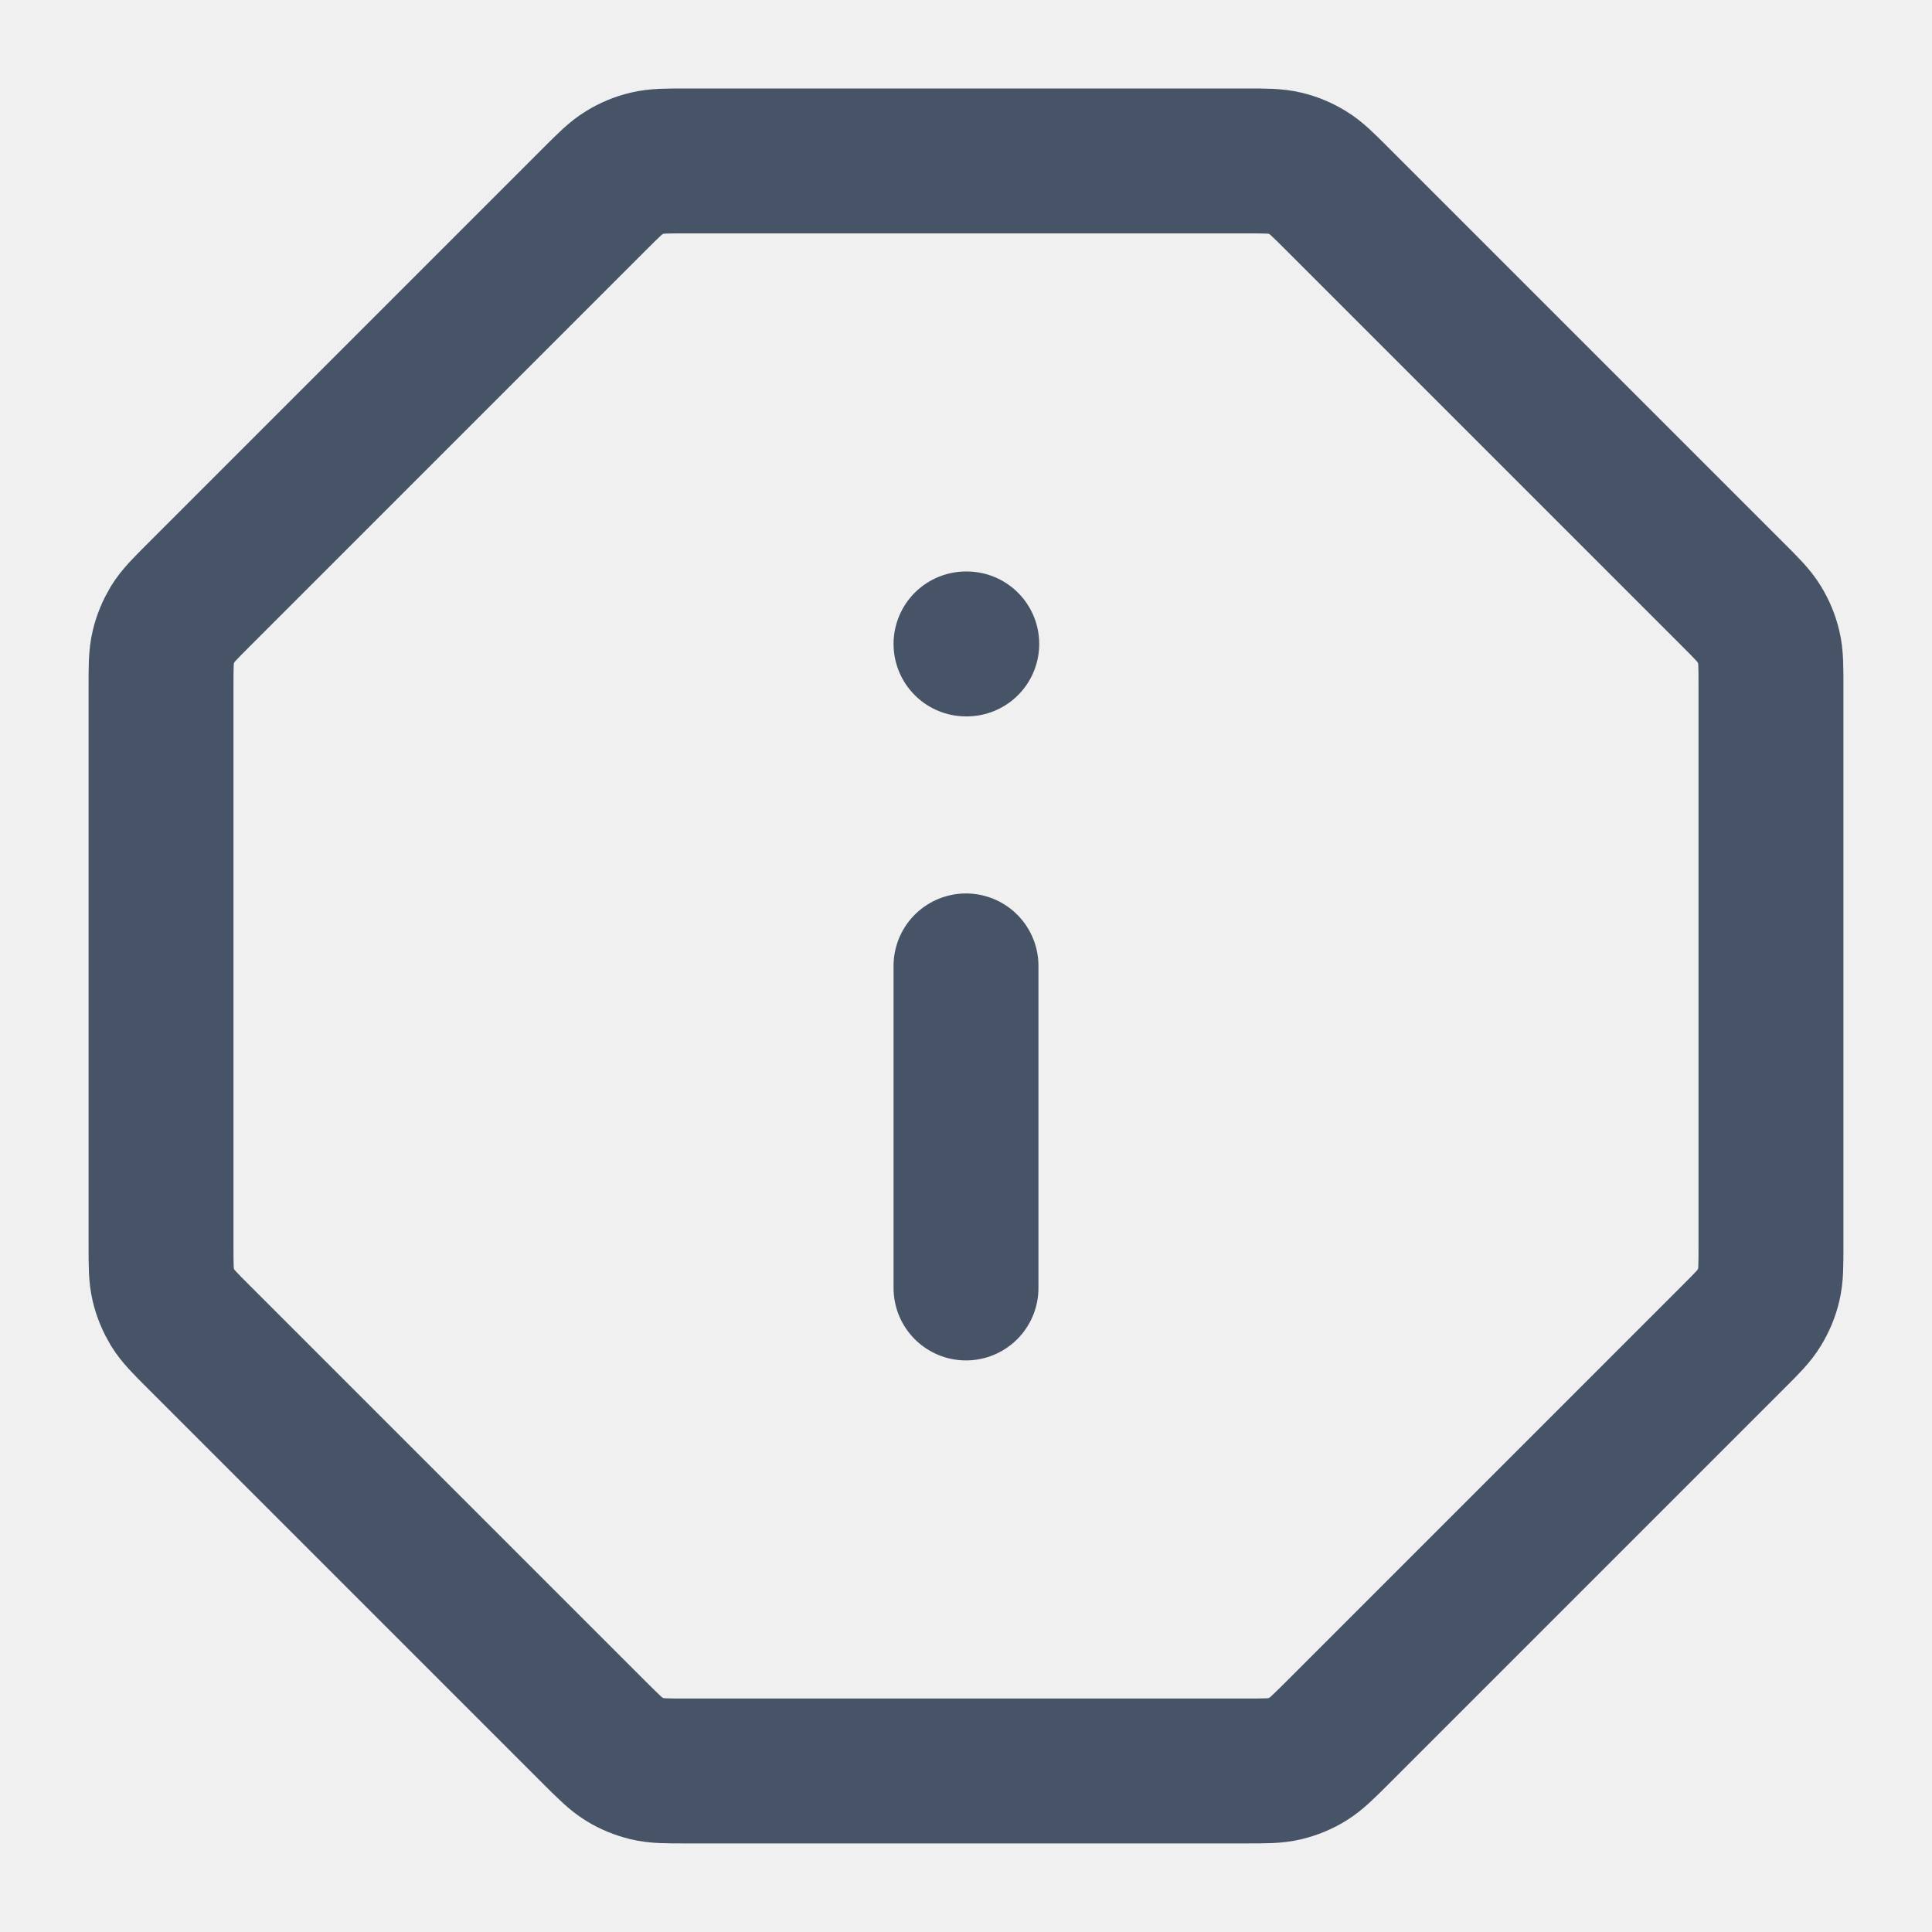
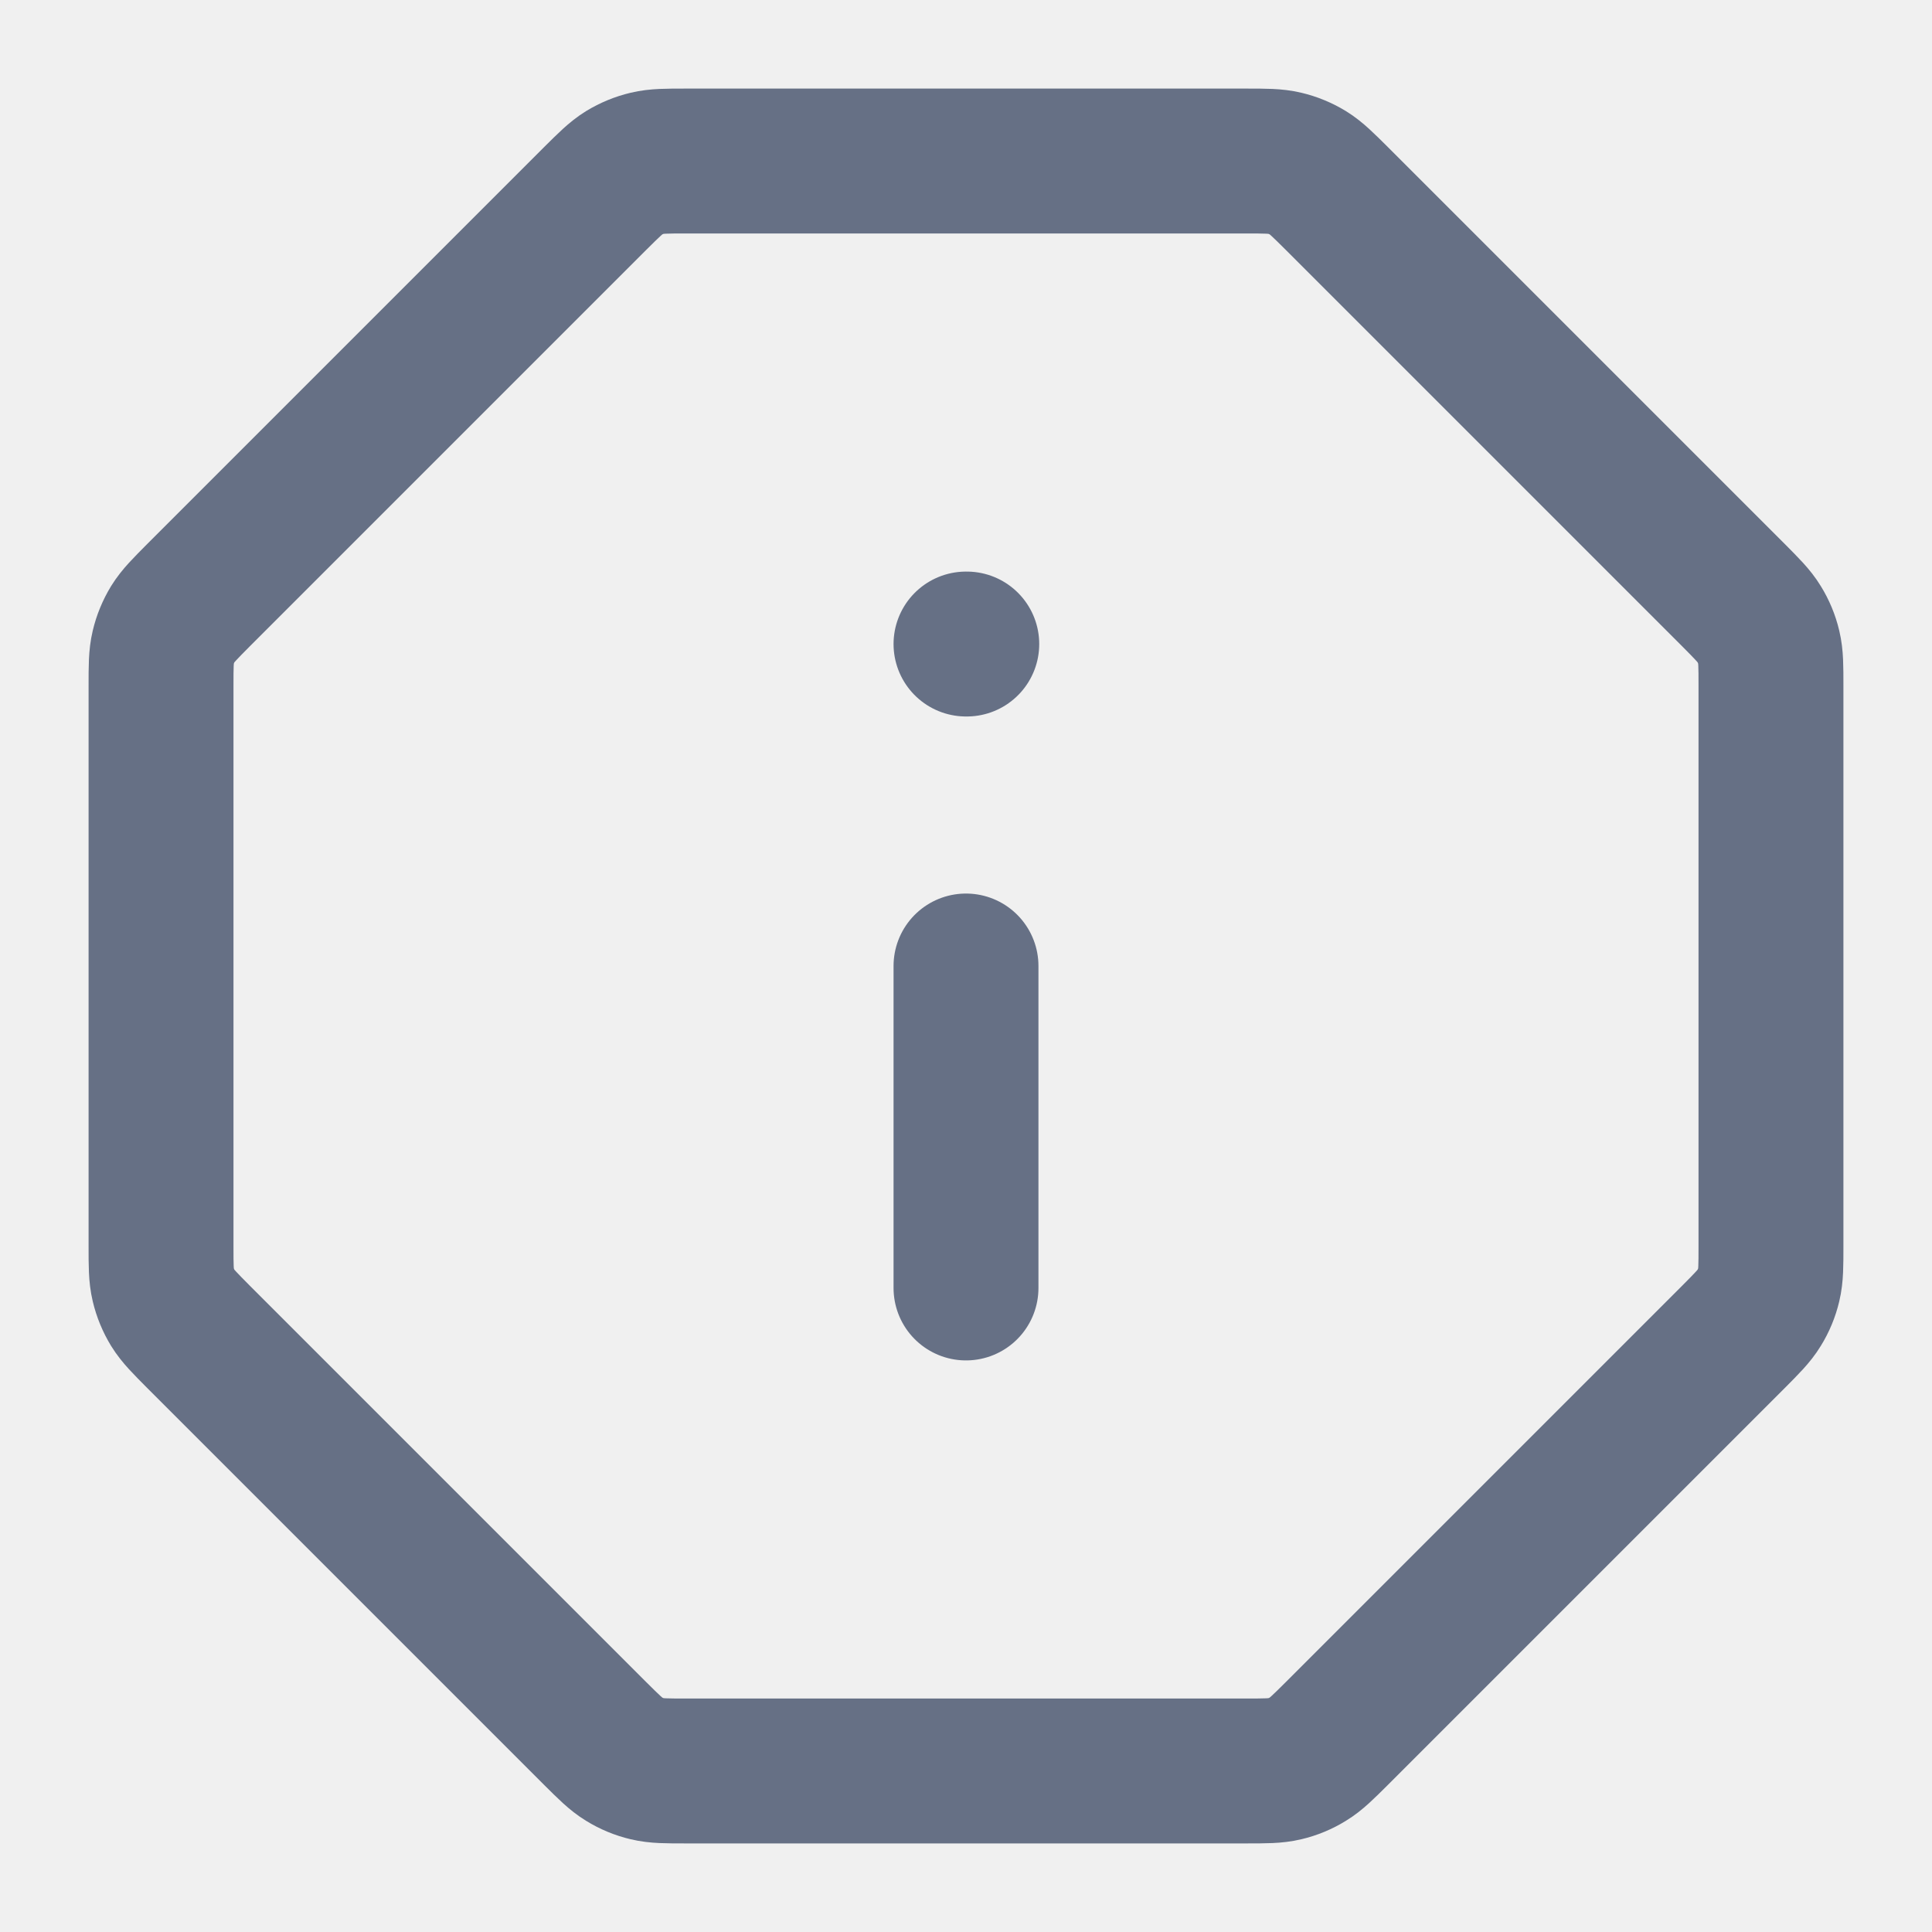
<svg xmlns="http://www.w3.org/2000/svg" width="20" height="20" viewBox="0 0 20 20" fill="none">
-   <g clip-path="url(#clip0_3748_32956)">
-     <path d="M10 13.333V9.999M10 6.666H10.008M1.667 7.102V12.897C1.667 13.101 1.667 13.203 1.69 13.299C1.71 13.384 1.744 13.465 1.789 13.54C1.841 13.624 1.913 13.696 2.057 13.84L6.159 17.942C6.304 18.086 6.376 18.158 6.46 18.21C6.534 18.256 6.616 18.289 6.701 18.31C6.797 18.333 6.898 18.333 7.102 18.333H12.898C13.101 18.333 13.203 18.333 13.299 18.31C13.384 18.289 13.466 18.256 13.54 18.21C13.624 18.158 13.696 18.086 13.841 17.942L17.943 13.84C18.087 13.696 18.159 13.624 18.21 13.54C18.256 13.465 18.29 13.384 18.31 13.299C18.333 13.203 18.333 13.101 18.333 12.897V7.102C18.333 6.898 18.333 6.796 18.31 6.7C18.29 6.615 18.256 6.534 18.21 6.459C18.159 6.375 18.087 6.303 17.943 6.159L13.841 2.057C13.696 1.912 13.624 1.84 13.54 1.789C13.466 1.743 13.384 1.709 13.299 1.689C13.203 1.666 13.101 1.666 12.898 1.666H7.102C6.898 1.666 6.797 1.666 6.701 1.689C6.616 1.709 6.534 1.743 6.46 1.789C6.376 1.84 6.304 1.912 6.159 2.057L2.057 6.159C1.913 6.303 1.841 6.375 1.789 6.459C1.744 6.534 1.71 6.615 1.69 6.7C1.667 6.796 1.667 6.898 1.667 7.102Z" stroke="#475467" stroke-width="1.5" stroke-linecap="round" stroke-linejoin="round" />
+   <g clip-path="url(#clip0_3752_33003)">
+     <path d="M10 13.333V10M10 6.667H10.008M1.667 7.102V12.898C1.667 13.101 1.667 13.203 1.69 13.299C1.71 13.384 1.744 13.466 1.789 13.54C1.841 13.624 1.913 13.696 2.057 13.841L6.159 17.943C6.304 18.087 6.376 18.159 6.46 18.21C6.534 18.256 6.616 18.29 6.701 18.31C6.797 18.333 6.898 18.333 7.102 18.333H12.898C13.101 18.333 13.203 18.333 13.299 18.31C13.384 18.29 13.466 18.256 13.54 18.21C13.624 18.159 13.696 18.087 13.841 17.943L17.943 13.841C18.087 13.696 18.159 13.624 18.21 13.54C18.256 13.466 18.29 13.384 18.31 13.299C18.333 13.203 18.333 13.101 18.333 12.898V7.102C18.333 6.898 18.333 6.797 18.31 6.701C18.29 6.616 18.256 6.534 18.21 6.46C18.159 6.376 18.087 6.304 17.943 6.159L13.841 2.057C13.696 1.913 13.624 1.841 13.54 1.789C13.466 1.744 13.384 1.71 13.299 1.69C13.203 1.667 13.101 1.667 12.898 1.667H7.102C6.898 1.667 6.797 1.667 6.701 1.69C6.616 1.71 6.534 1.744 6.46 1.789C6.376 1.841 6.304 1.913 6.159 2.057L2.057 6.159C1.913 6.304 1.841 6.376 1.789 6.46C1.744 6.534 1.71 6.616 1.69 6.701C1.667 6.797 1.667 6.898 1.667 7.102Z" stroke="#667085" stroke-width="1.5" stroke-linecap="round" stroke-linejoin="round" />
  </g>
  <defs>
-     <clipPath id="clip0_3748_32956">
+     <clipPath id="clip0_3752_33003">
      <rect width="20" height="20" fill="white" />
    </clipPath>
  </defs>
</svg>
